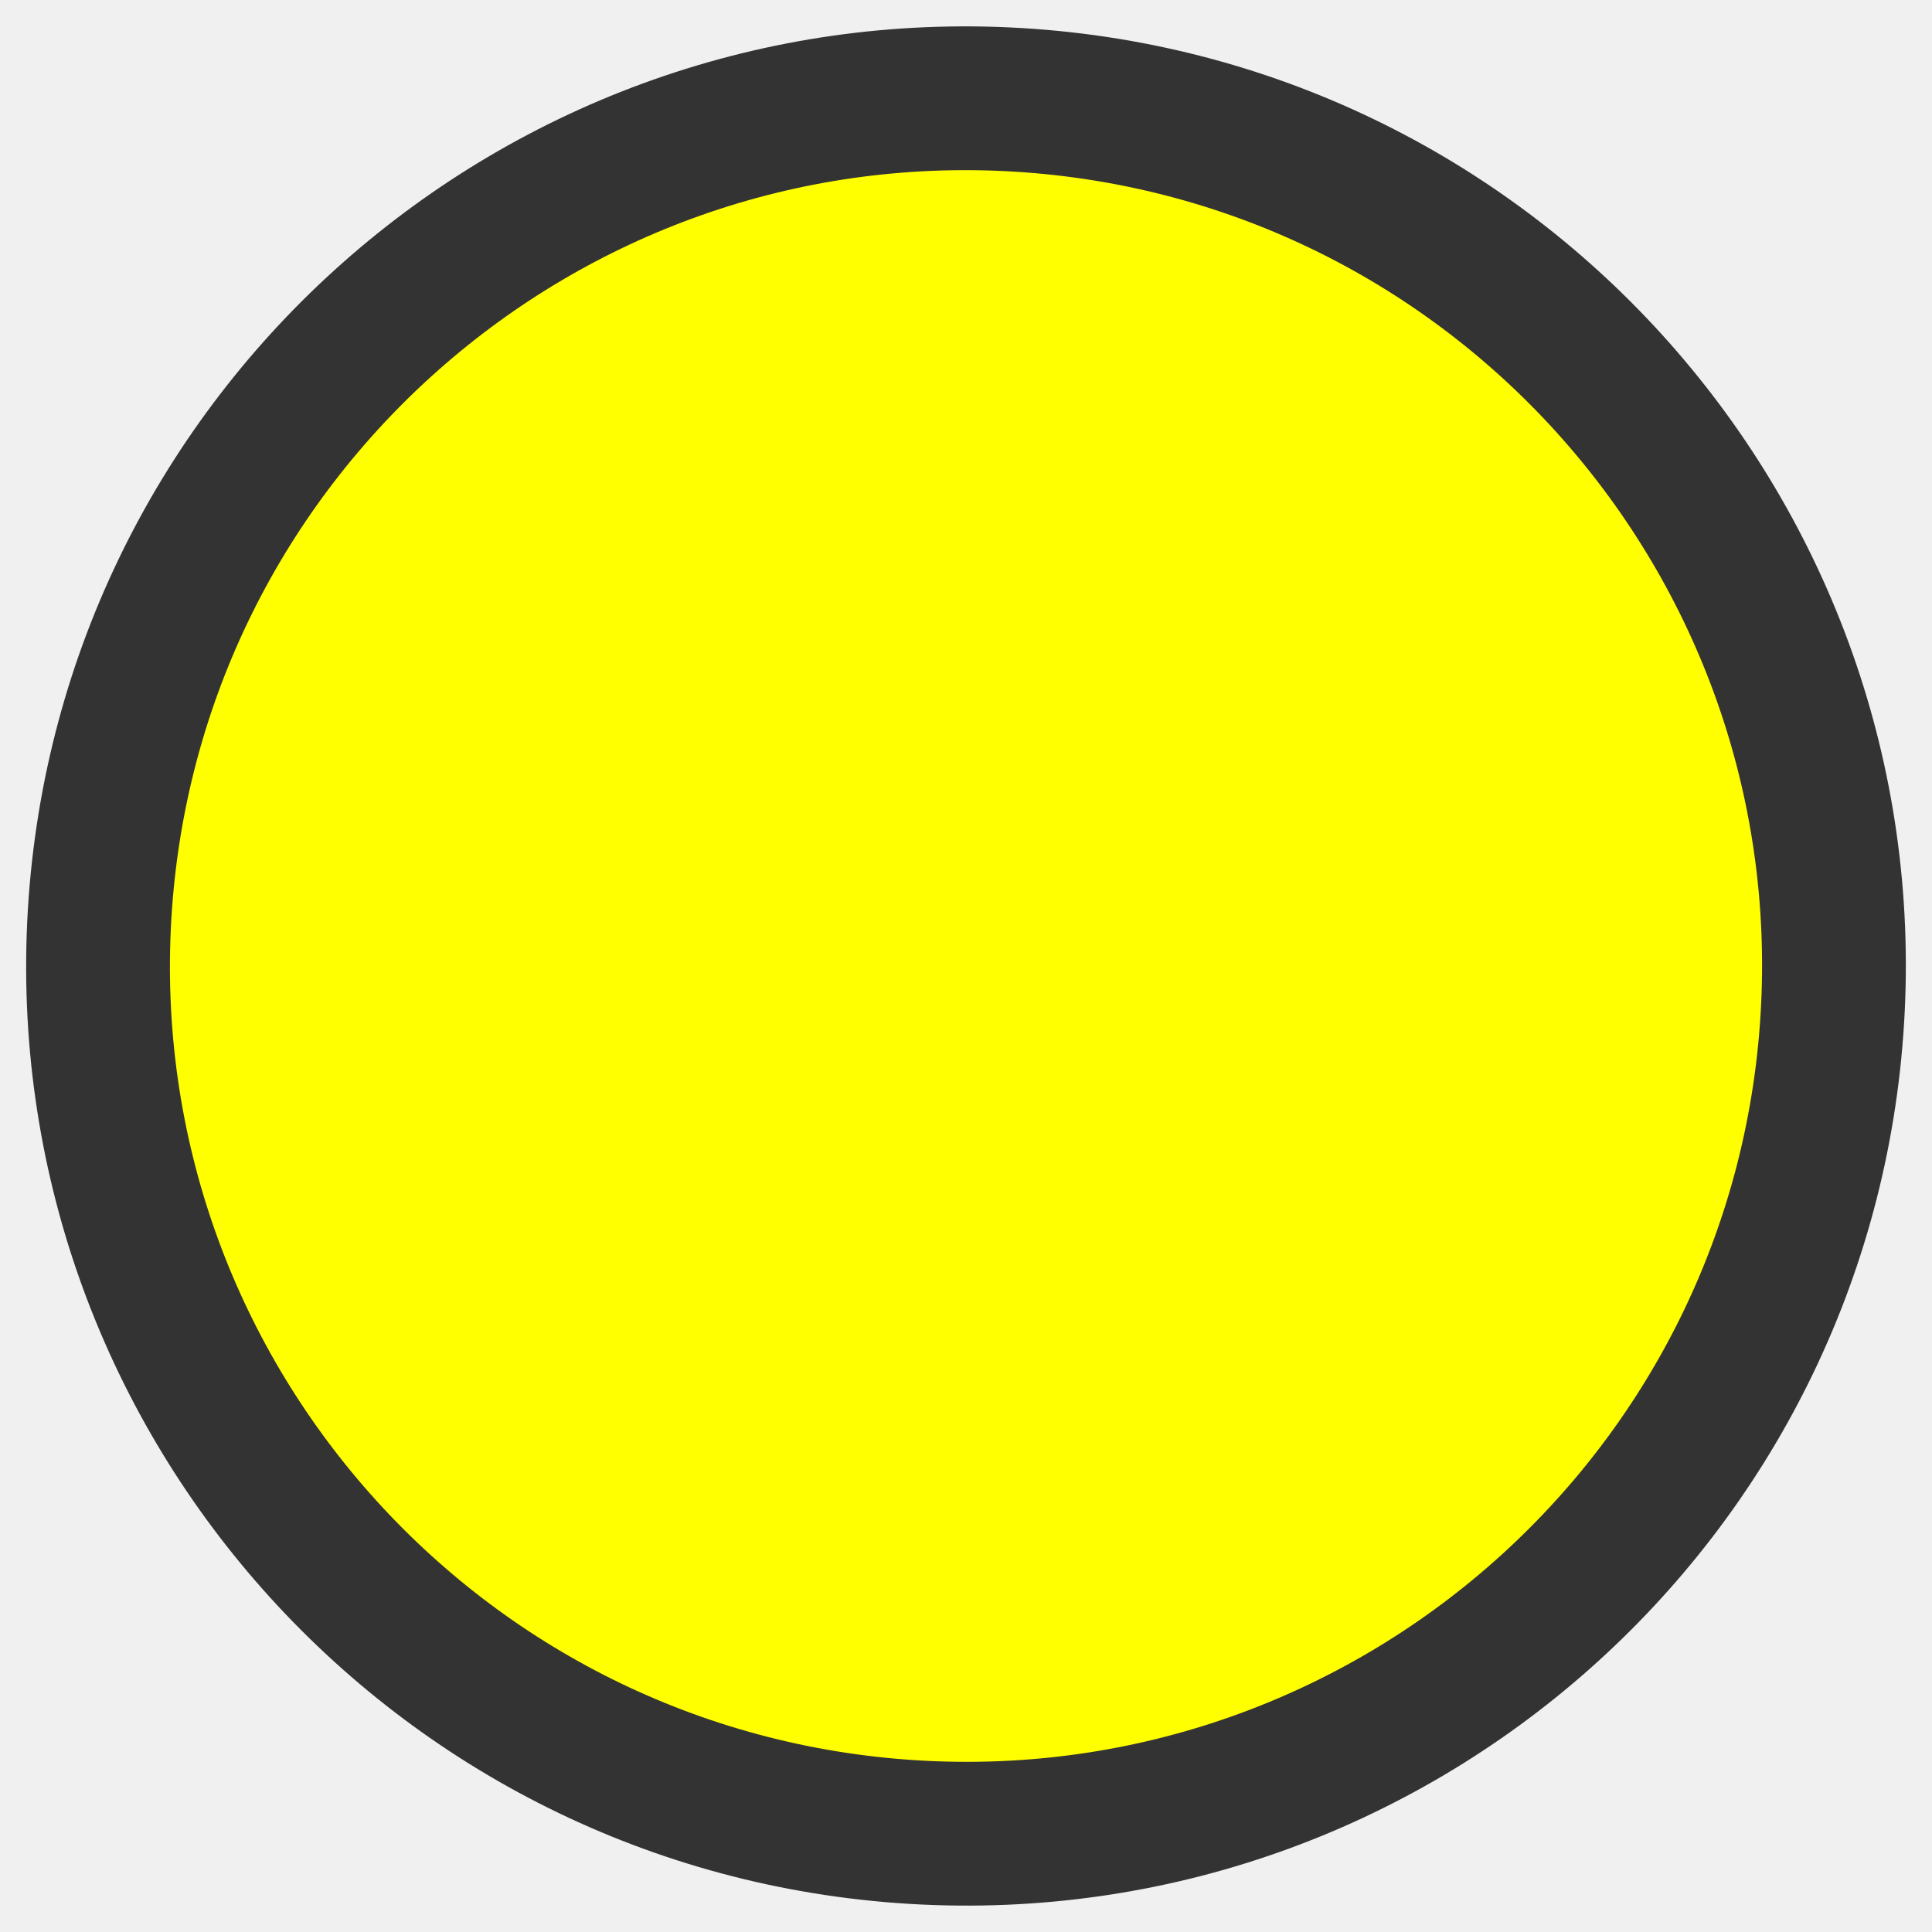
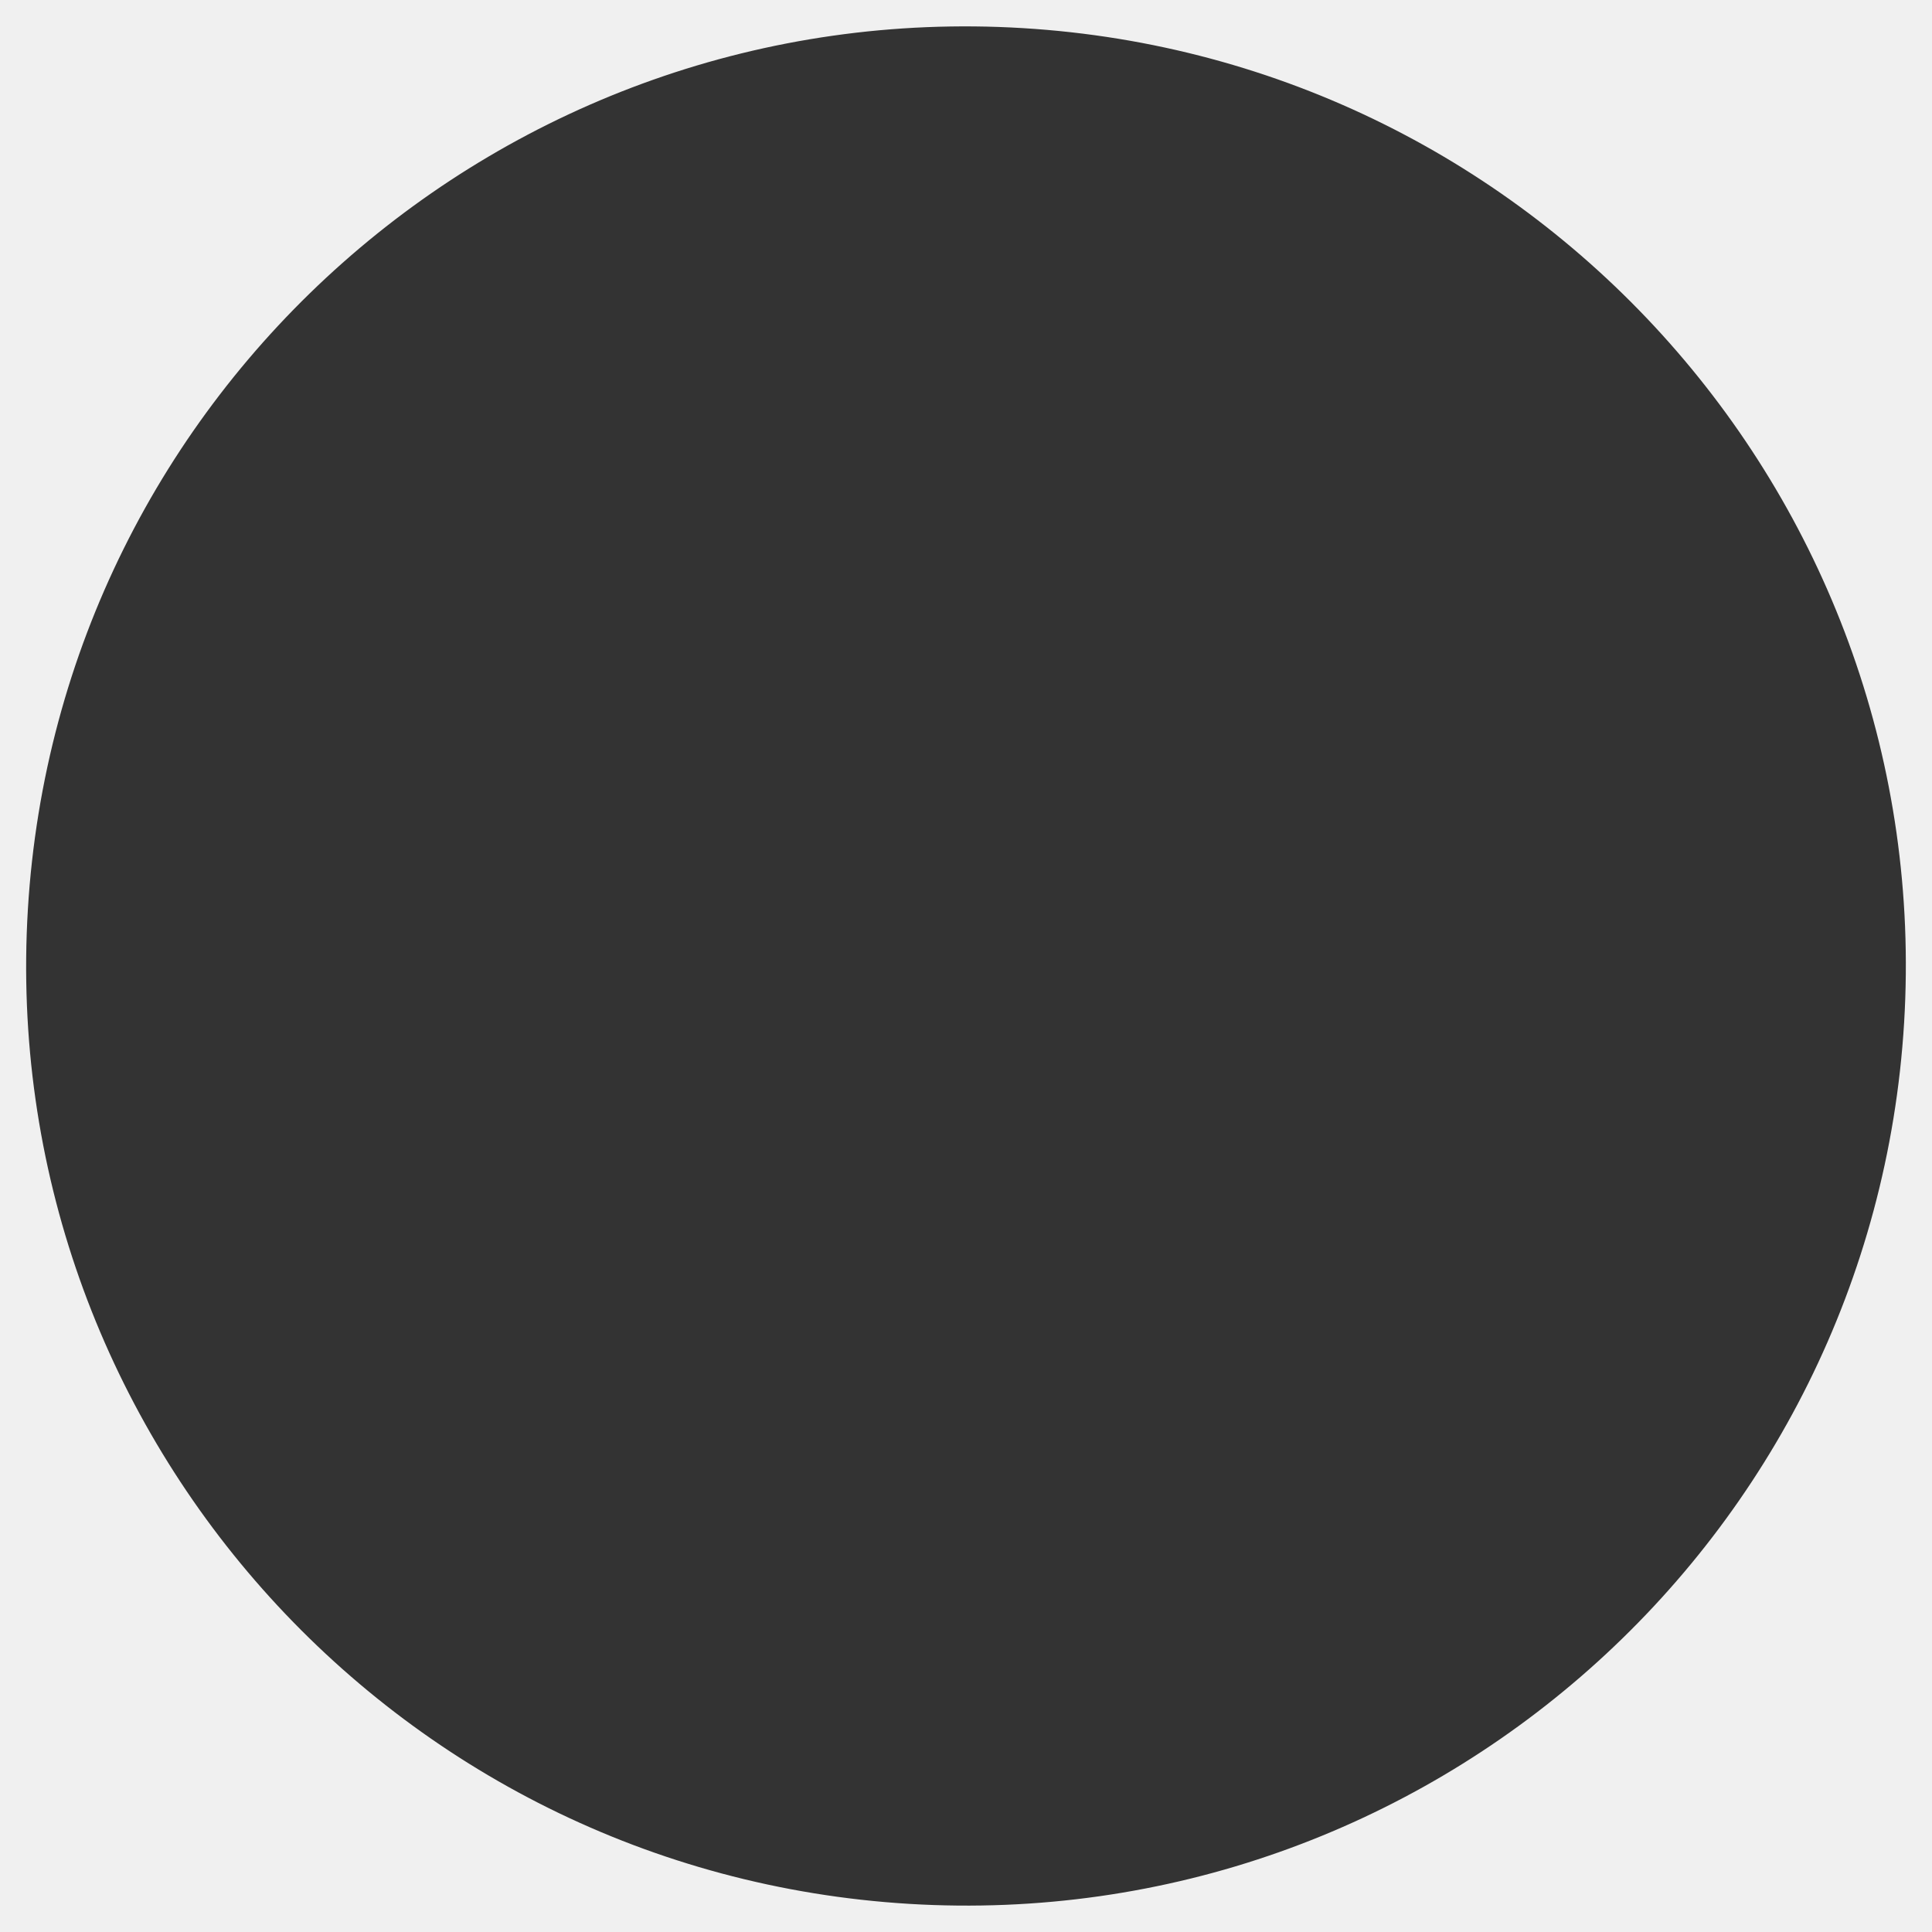
<svg xmlns="http://www.w3.org/2000/svg" width="74" height="74" version="1.1" id="svg829">
  <defs id="defs833" />
-   <ellipse cx="-34.7" cy="39.166" transform="rotate(-86.539) skewX(.002)" stroke-miterlimit="10" rx="33.235" ry="33.244" fill="#fff" stroke="#333" stroke-width="5.507" id="ellipse827" style="fill-opacity:1;fill:#ffff00" />
+   <ellipse cx="-34.7" cy="39.166" transform="rotate(-86.539) skewX(.002)" stroke-miterlimit="10" rx="33.235" ry="33.244" fill="#fff" stroke="#333" stroke-width="5.507" id="ellipse827" style="fill-opacity:1;fill:#333333" />
</svg>
